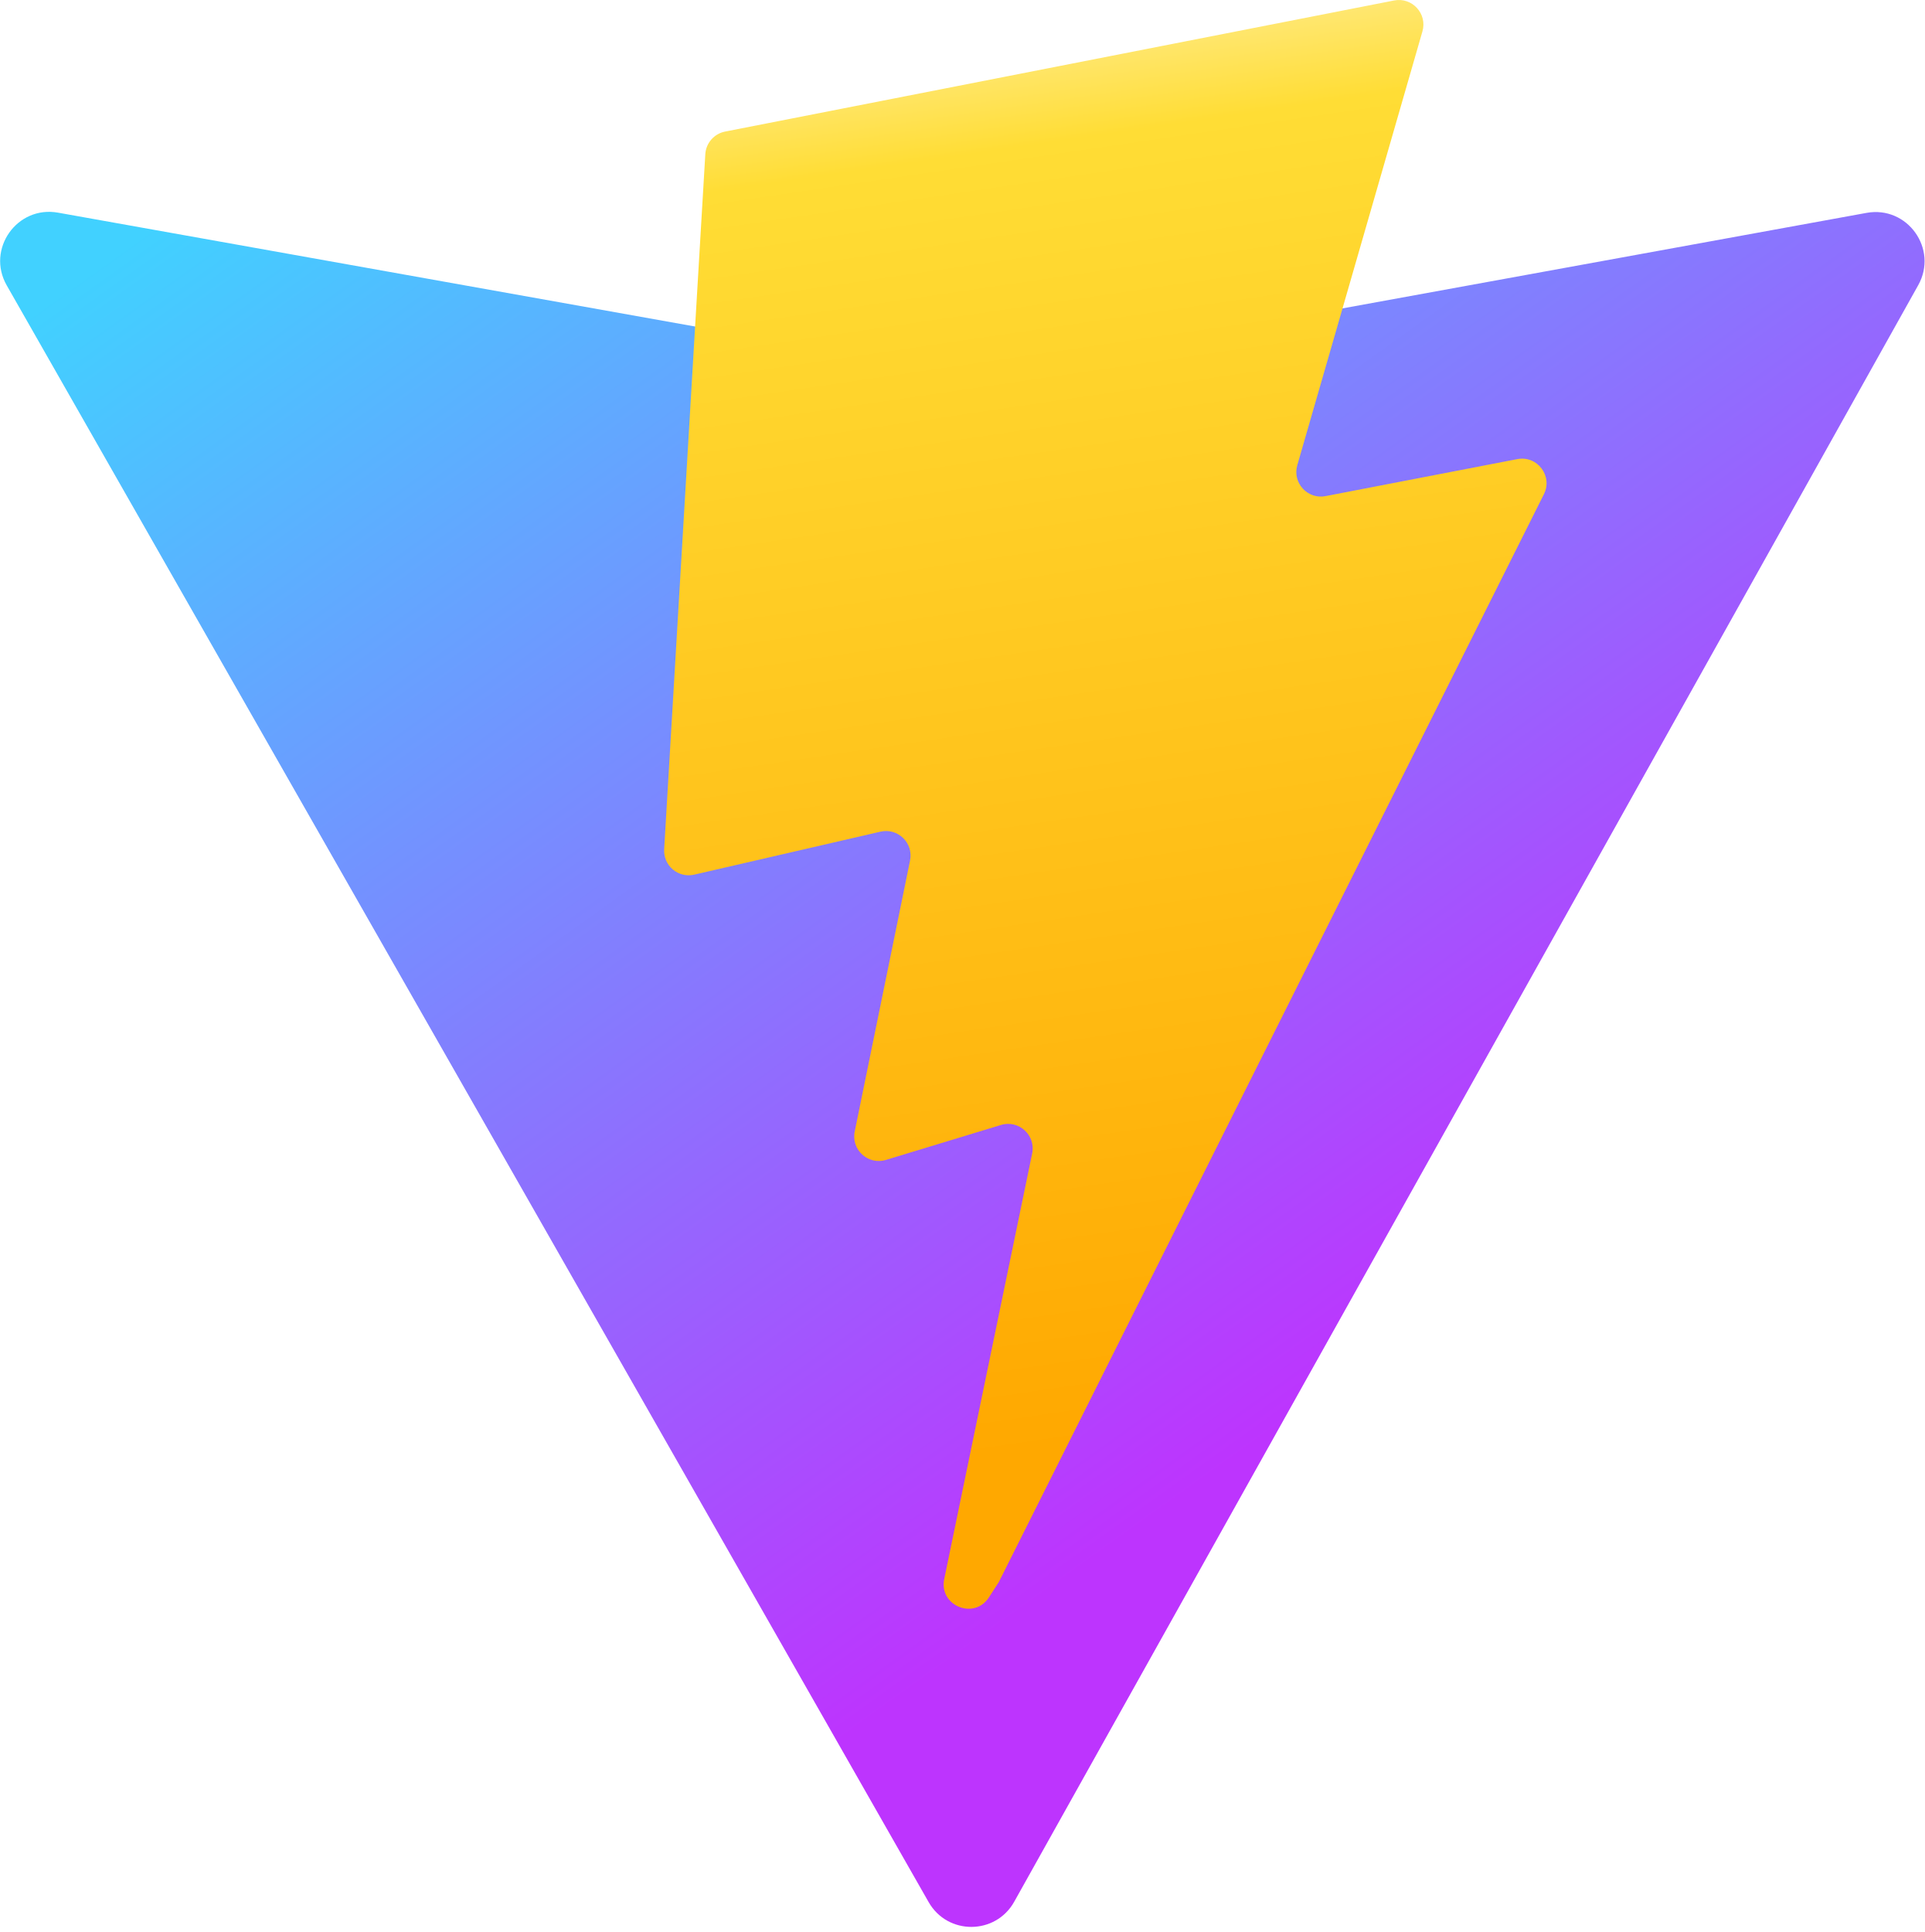
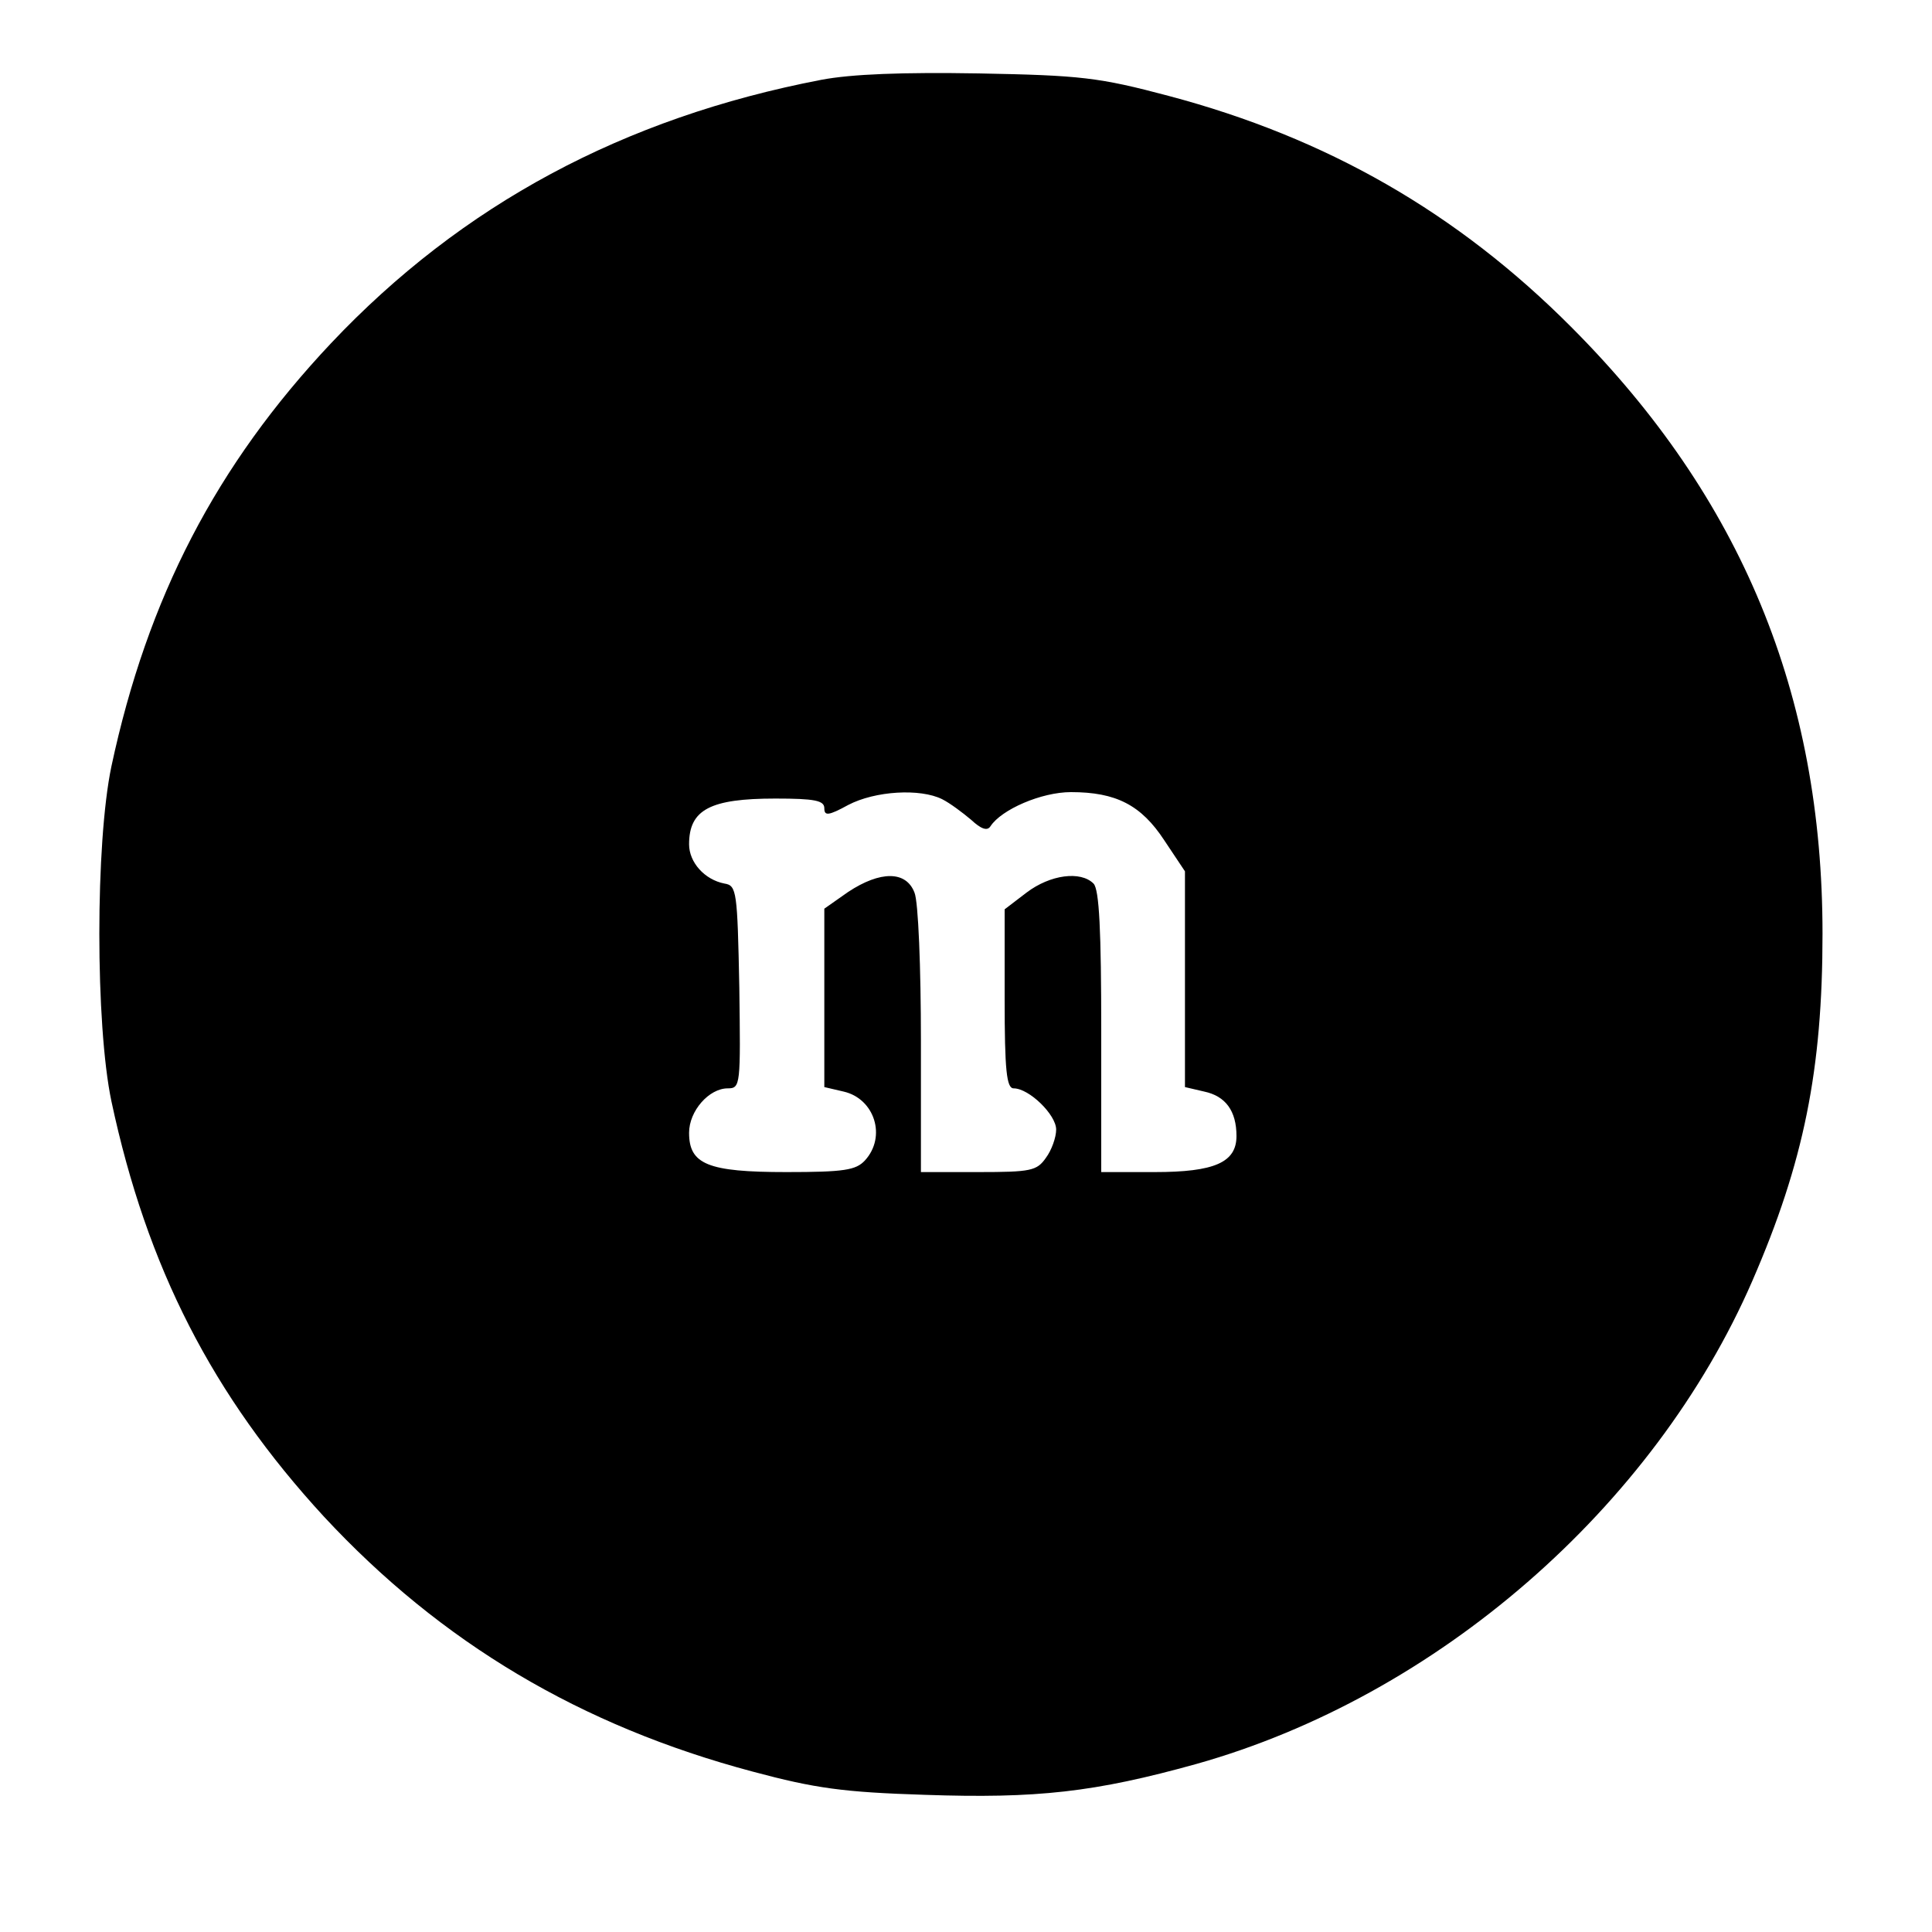
- <svg xmlns="http://www.w3.org/2000/svg" aria-hidden="true" role="img" class="iconify iconify--logos" width="31.88" height="32" preserveAspectRatio="xMidYMid meet" viewBox="0 0 256 257">
-   <defs>
-     <linearGradient id="IconifyId1813088fe1fbc01fb466" x1="-.828%" x2="57.636%" y1="7.652%" y2="78.411%">
-       <stop offset="0%" stop-color="#41D1FF" />
-       <stop offset="100%" stop-color="#BD34FE" />
-     </linearGradient>
-     <linearGradient id="IconifyId1813088fe1fbc01fb467" x1="43.376%" x2="50.316%" y1="2.242%" y2="89.03%">
-       <stop offset="0%" stop-color="#FFEA83" />
-       <stop offset="8.333%" stop-color="#FFDD35" />
-       <stop offset="100%" stop-color="#FFA800" />
-     </linearGradient>
-   </defs>
-   <path fill="url(#IconifyId1813088fe1fbc01fb466)" d="M255.153 37.938L134.897 252.976c-2.483 4.44-8.862 4.466-11.382.048L.875 37.958c-2.746-4.814 1.371-10.646 6.827-9.67l120.385 21.517a6.537 6.537 0 0 0 2.322-.004l117.867-21.483c5.438-.991 9.574 4.796 6.877 9.62Z" />
-   <path fill="url(#IconifyId1813088fe1fbc01fb467)" d="M185.432.063L96.44 17.501a3.268 3.268 0 0 0-2.634 3.014l-5.474 92.456a3.268 3.268 0 0 0 3.997 3.378l24.777-5.718c2.318-.535 4.413 1.507 3.936 3.838l-7.361 36.047c-.495 2.426 1.782 4.5 4.151 3.78l15.304-4.649c2.372-.72 4.652 1.36 4.15 3.788l-11.698 56.621c-.732 3.542 3.979 5.473 5.943 2.437l1.313-2.028l72.516-144.72c1.215-2.423-.88-5.186-3.54-4.672l-25.505 4.922c-2.396.462-4.435-1.77-3.759-4.114l16.646-57.705c.677-2.35-1.37-4.583-3.769-4.113Z" />
+ <svg xmlns="http://www.w3.org/2000/svg" version="1.0" width="300pt" height="300pt" viewBox="0 0 300 300" preserveAspectRatio="xMidYMid meet">
+   <g transform="translate(0,300) scale(0.1,-0.1)" fill="#000000" stroke="none">
+     <path d="M1275 2876 c-307 -59 -558 -194 -761 -409 -178 -189 -285 -395 -341 -657 -25 -119 -25 -401 0 -520 55 -258 157 -457 330 -645 182 -196 399 -325 666 -396 97 -26 141 -32 267 -36 174 -6 264 4 422 48 373 105 710 398 863 750 80 184 109 328 109 539 0 372 -126 677 -389 941 -178 179 -381 295 -626 360 -109 29 -137 32 -295 35 -118 2 -198 -1 -245 -10z m188 -1117 c12 -6 32 -21 45 -32 15 -14 25 -18 30 -10 17 26 79 53 125 53 70 0 109 -20 145 -75 l32 -48 0 -168 0 -167 30 -7 c33 -7 50 -30 50 -69 0 -41 -34 -56 -127 -56 l-83 0 0 218 c0 156 -3 221 -12 230 -20 20 -67 14 -104 -14 l-34 -26 0 -139 c0 -111 3 -139 14 -139 24 0 66 -41 66 -64 0 -12 -7 -32 -16 -44 -14 -20 -23 -22 -105 -22 l-89 0 0 204 c0 113 -4 216 -10 230 -13 34 -53 34 -103 1 l-37 -26 0 -139 0 -138 30 -7 c48 -11 67 -70 33 -107 -14 -15 -32 -18 -122 -18 -122 0 -151 12 -151 61 0 34 31 69 60 69 20 0 20 5 18 157 -3 149 -4 158 -23 161 -31 6 -55 33 -55 61 0 54 33 71 134 71 61 0 76 -3 76 -15 0 -12 6 -12 37 5 42 22 112 26 146 9z" />
+   </g>
</svg>
